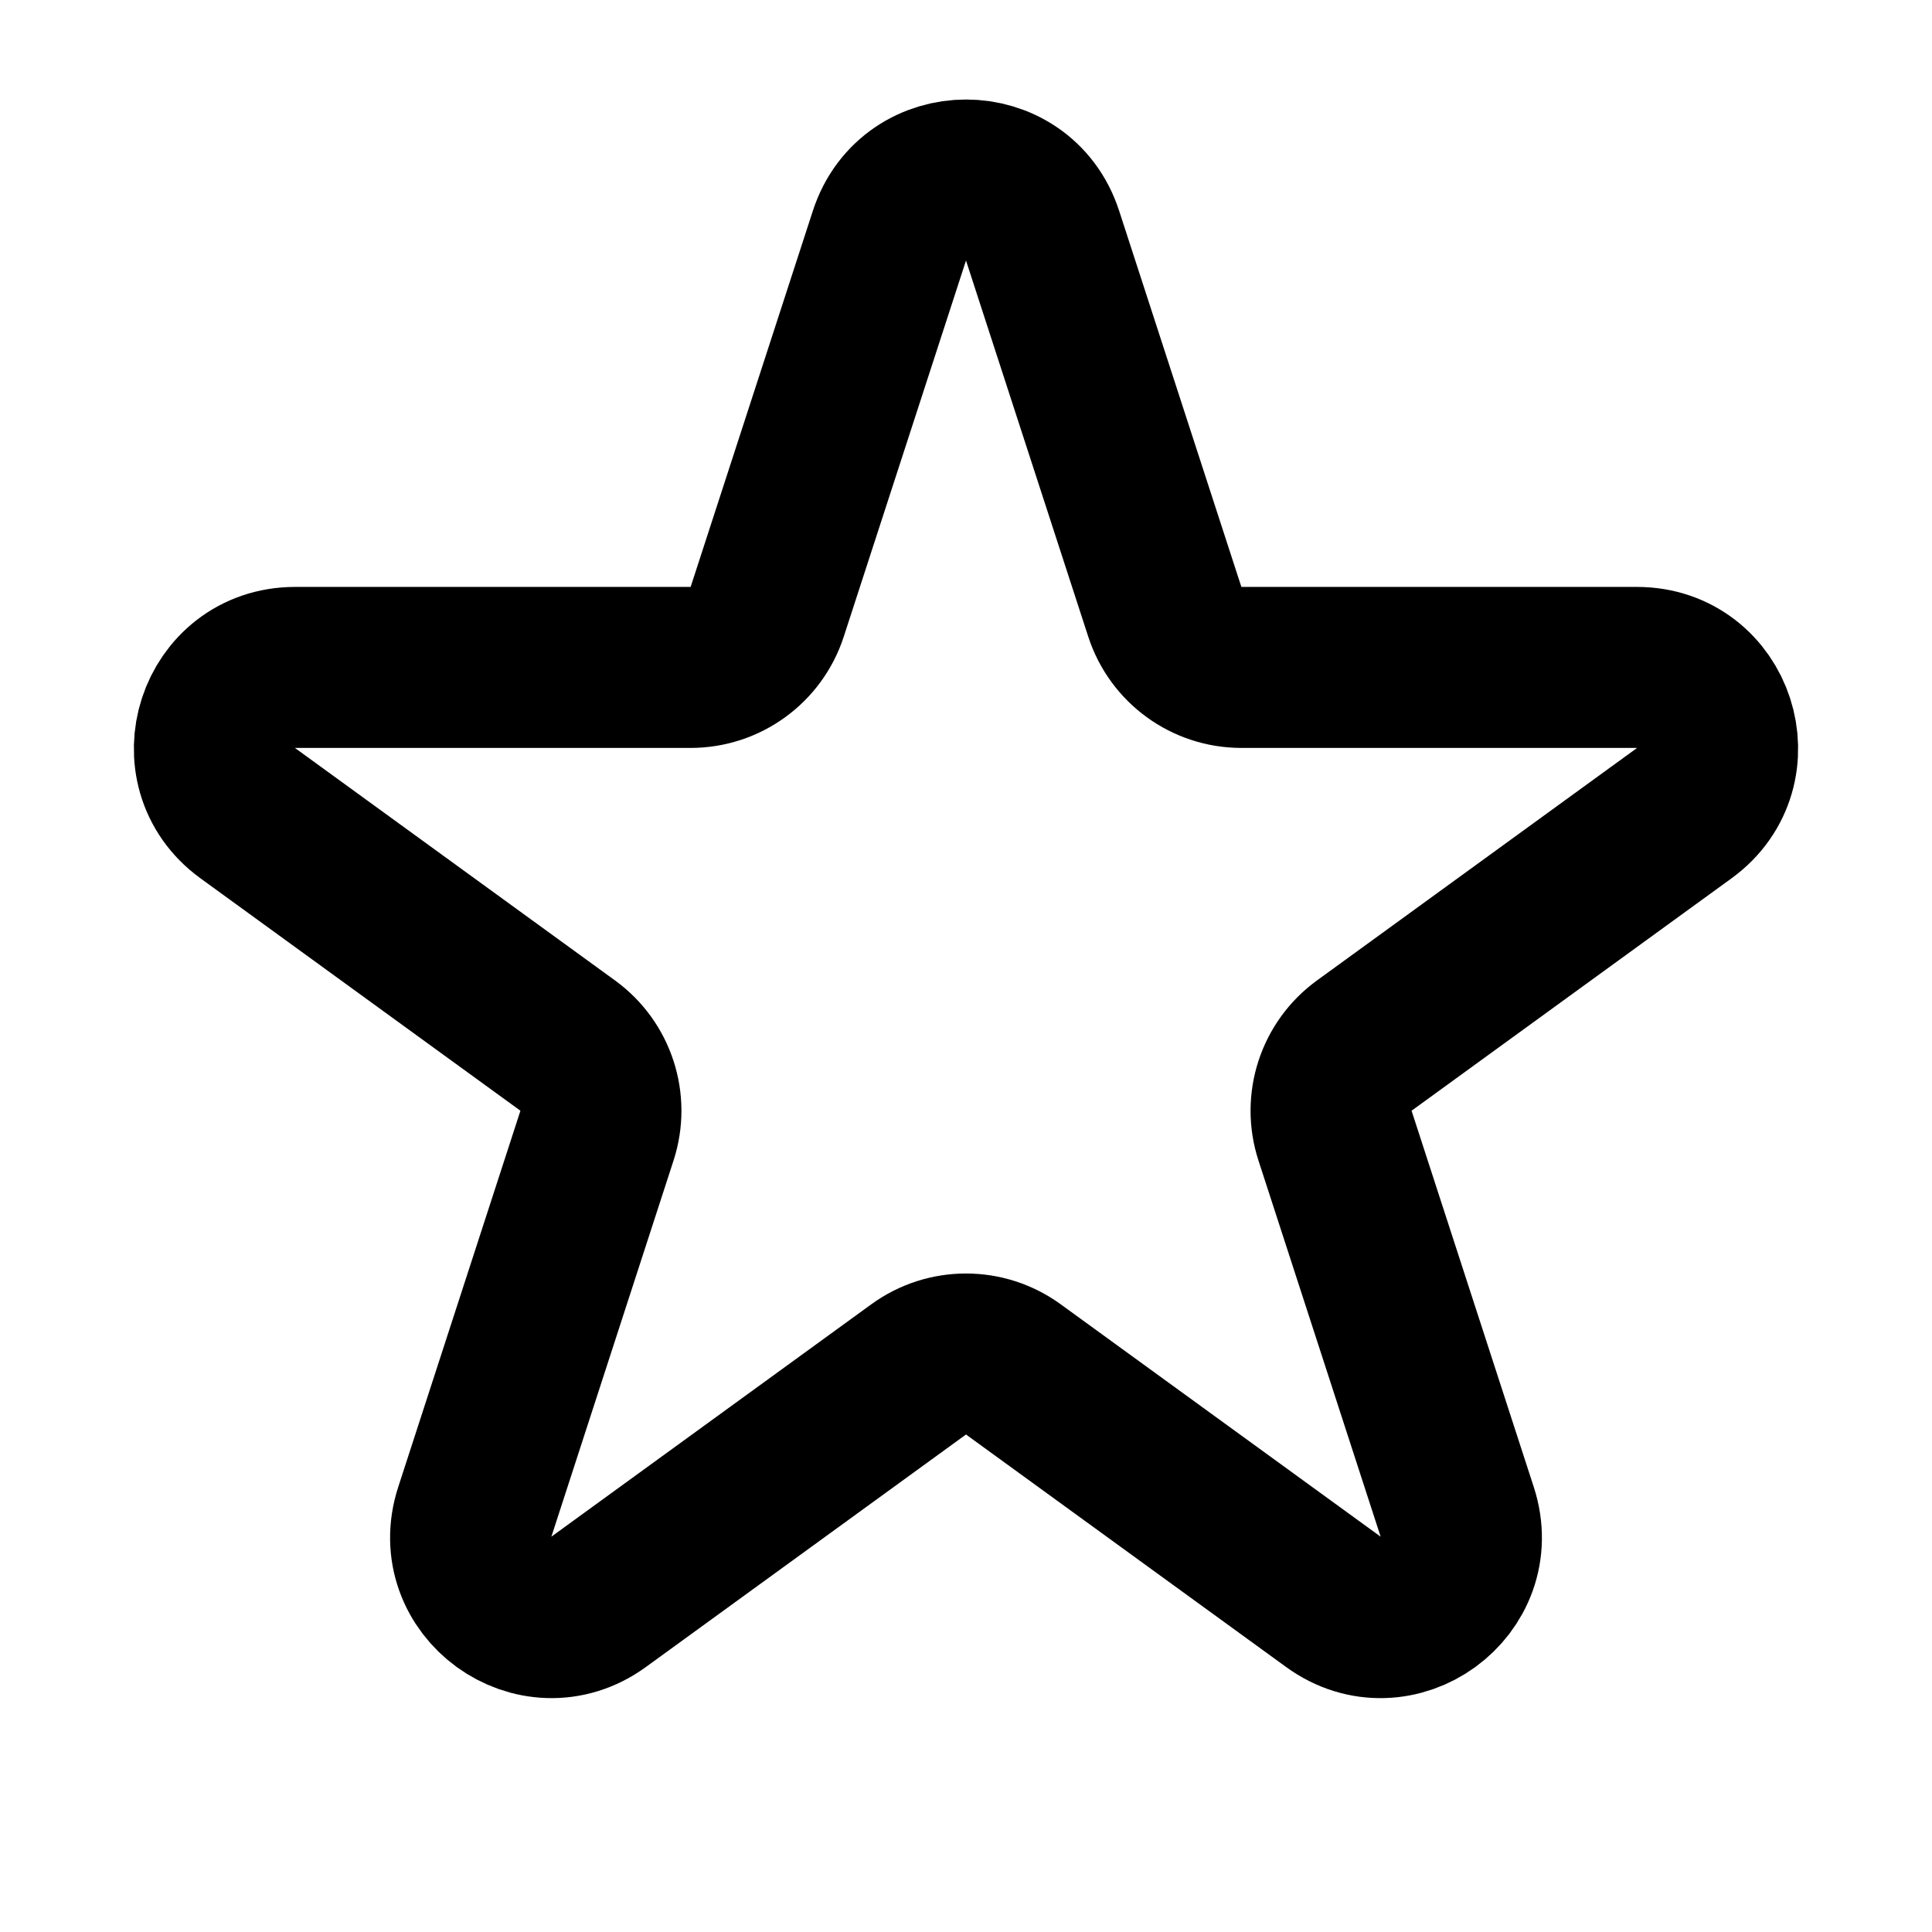
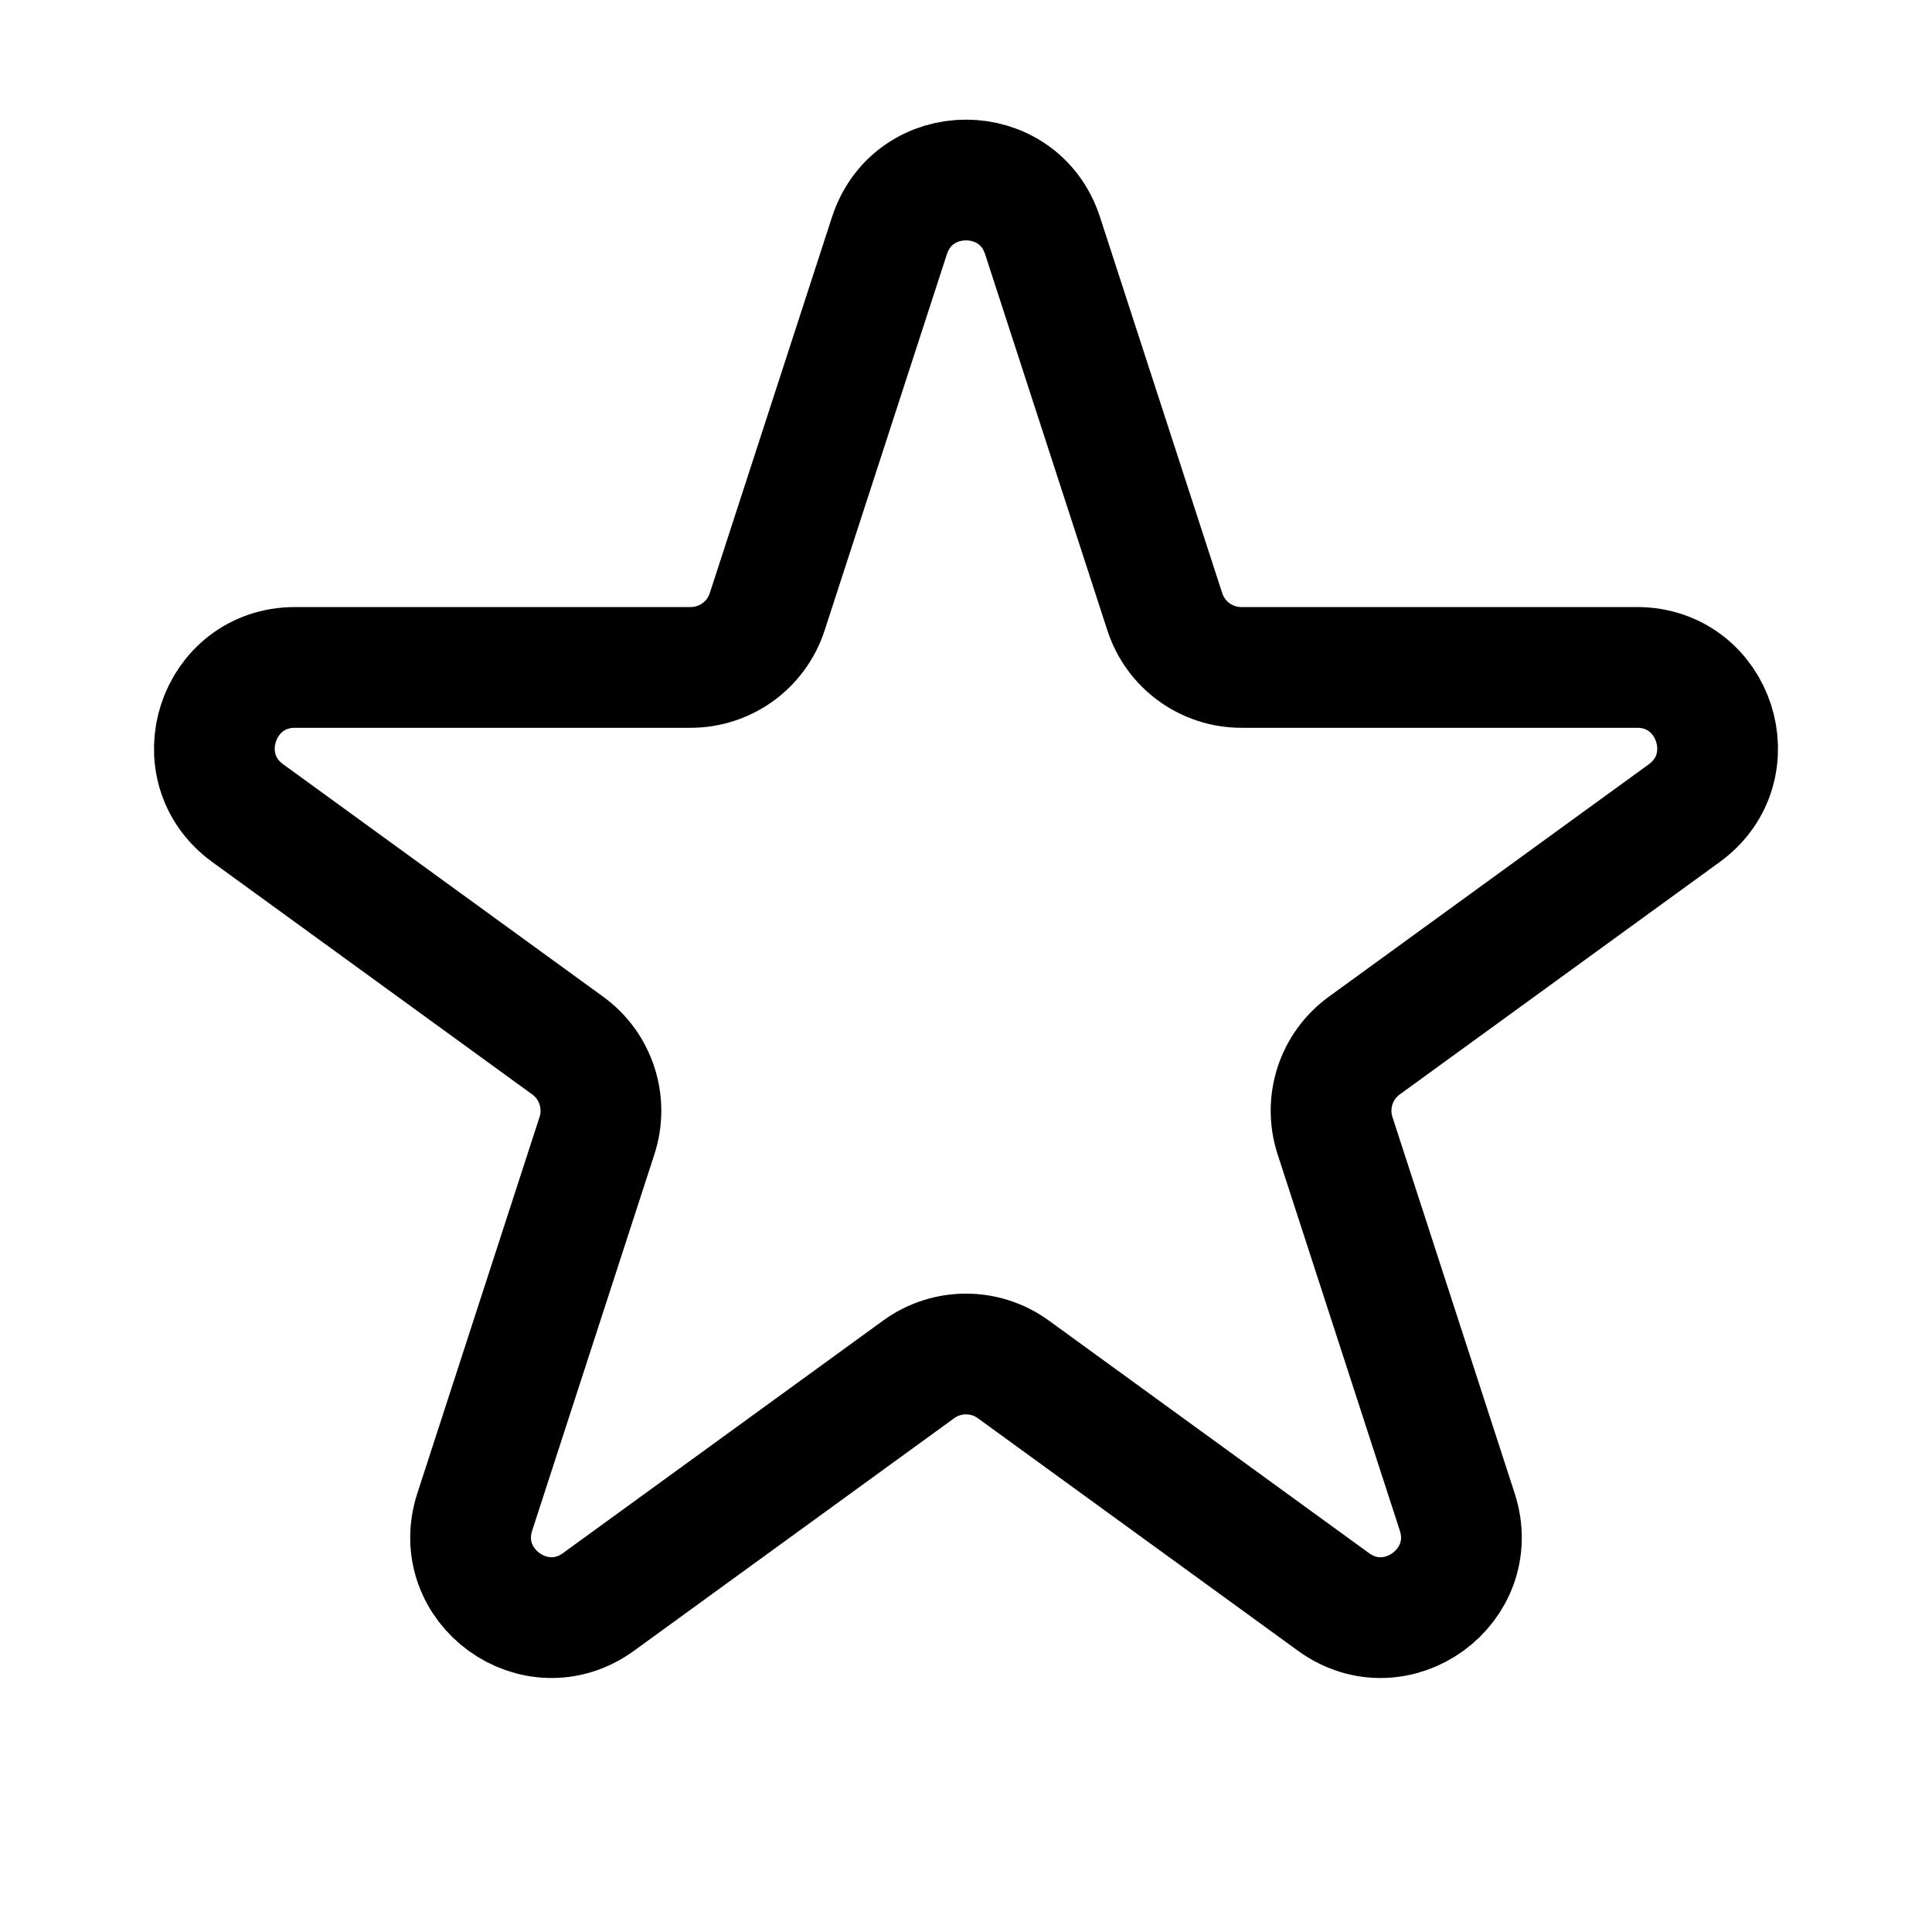
- <svg xmlns="http://www.w3.org/2000/svg" class="h-6 w-6" fill="none" viewBox="0 0 24 24" stroke="currentColor">
-   <path stroke-linecap="round" stroke-linejoin="round" stroke-width="2" d="M11.049 2.927c.3-.921 1.603-.921 1.902 0l1.519 4.674a1 1 0 00.95.69h4.915c.969 0 1.371 1.24.588 1.81l-3.976 2.888a1 1 0 00-.363 1.118l1.518 4.674c.3.922-.755 1.688-1.538 1.118l-3.976-2.888a1 1 0 00-1.176 0l-3.976 2.888c-.783.57-1.838-.197-1.538-1.118l1.518-4.674a1 1 0 00-.363-1.118l-3.976-2.888c-.784-.57-.38-1.81.588-1.81h4.914a1 1 0 00.951-.69l1.519-4.674z" />
+ <svg xmlns="http://www.w3.org/2000/svg" fill="none" viewBox="0 0 24 24" stroke="currentColor">
+   <path stroke-linecap="round" stroke-linejoin="round" stroke-width="1.5" d="M11.049 2.927c.3-.921 1.603-.921 1.902 0l1.519 4.674a1 1 0 00.95.69h4.915c.969 0 1.371 1.24.588 1.81l-3.976 2.888a1 1 0 00-.363 1.118l1.518 4.674c.3.922-.755 1.688-1.538 1.118l-3.976-2.888a1 1 0 00-1.176 0l-3.976 2.888c-.783.57-1.838-.197-1.538-1.118l1.518-4.674a1 1 0 00-.363-1.118l-3.976-2.888c-.784-.57-.38-1.81.588-1.81h4.914a1 1 0 00.951-.69l1.519-4.674z" />
</svg>
